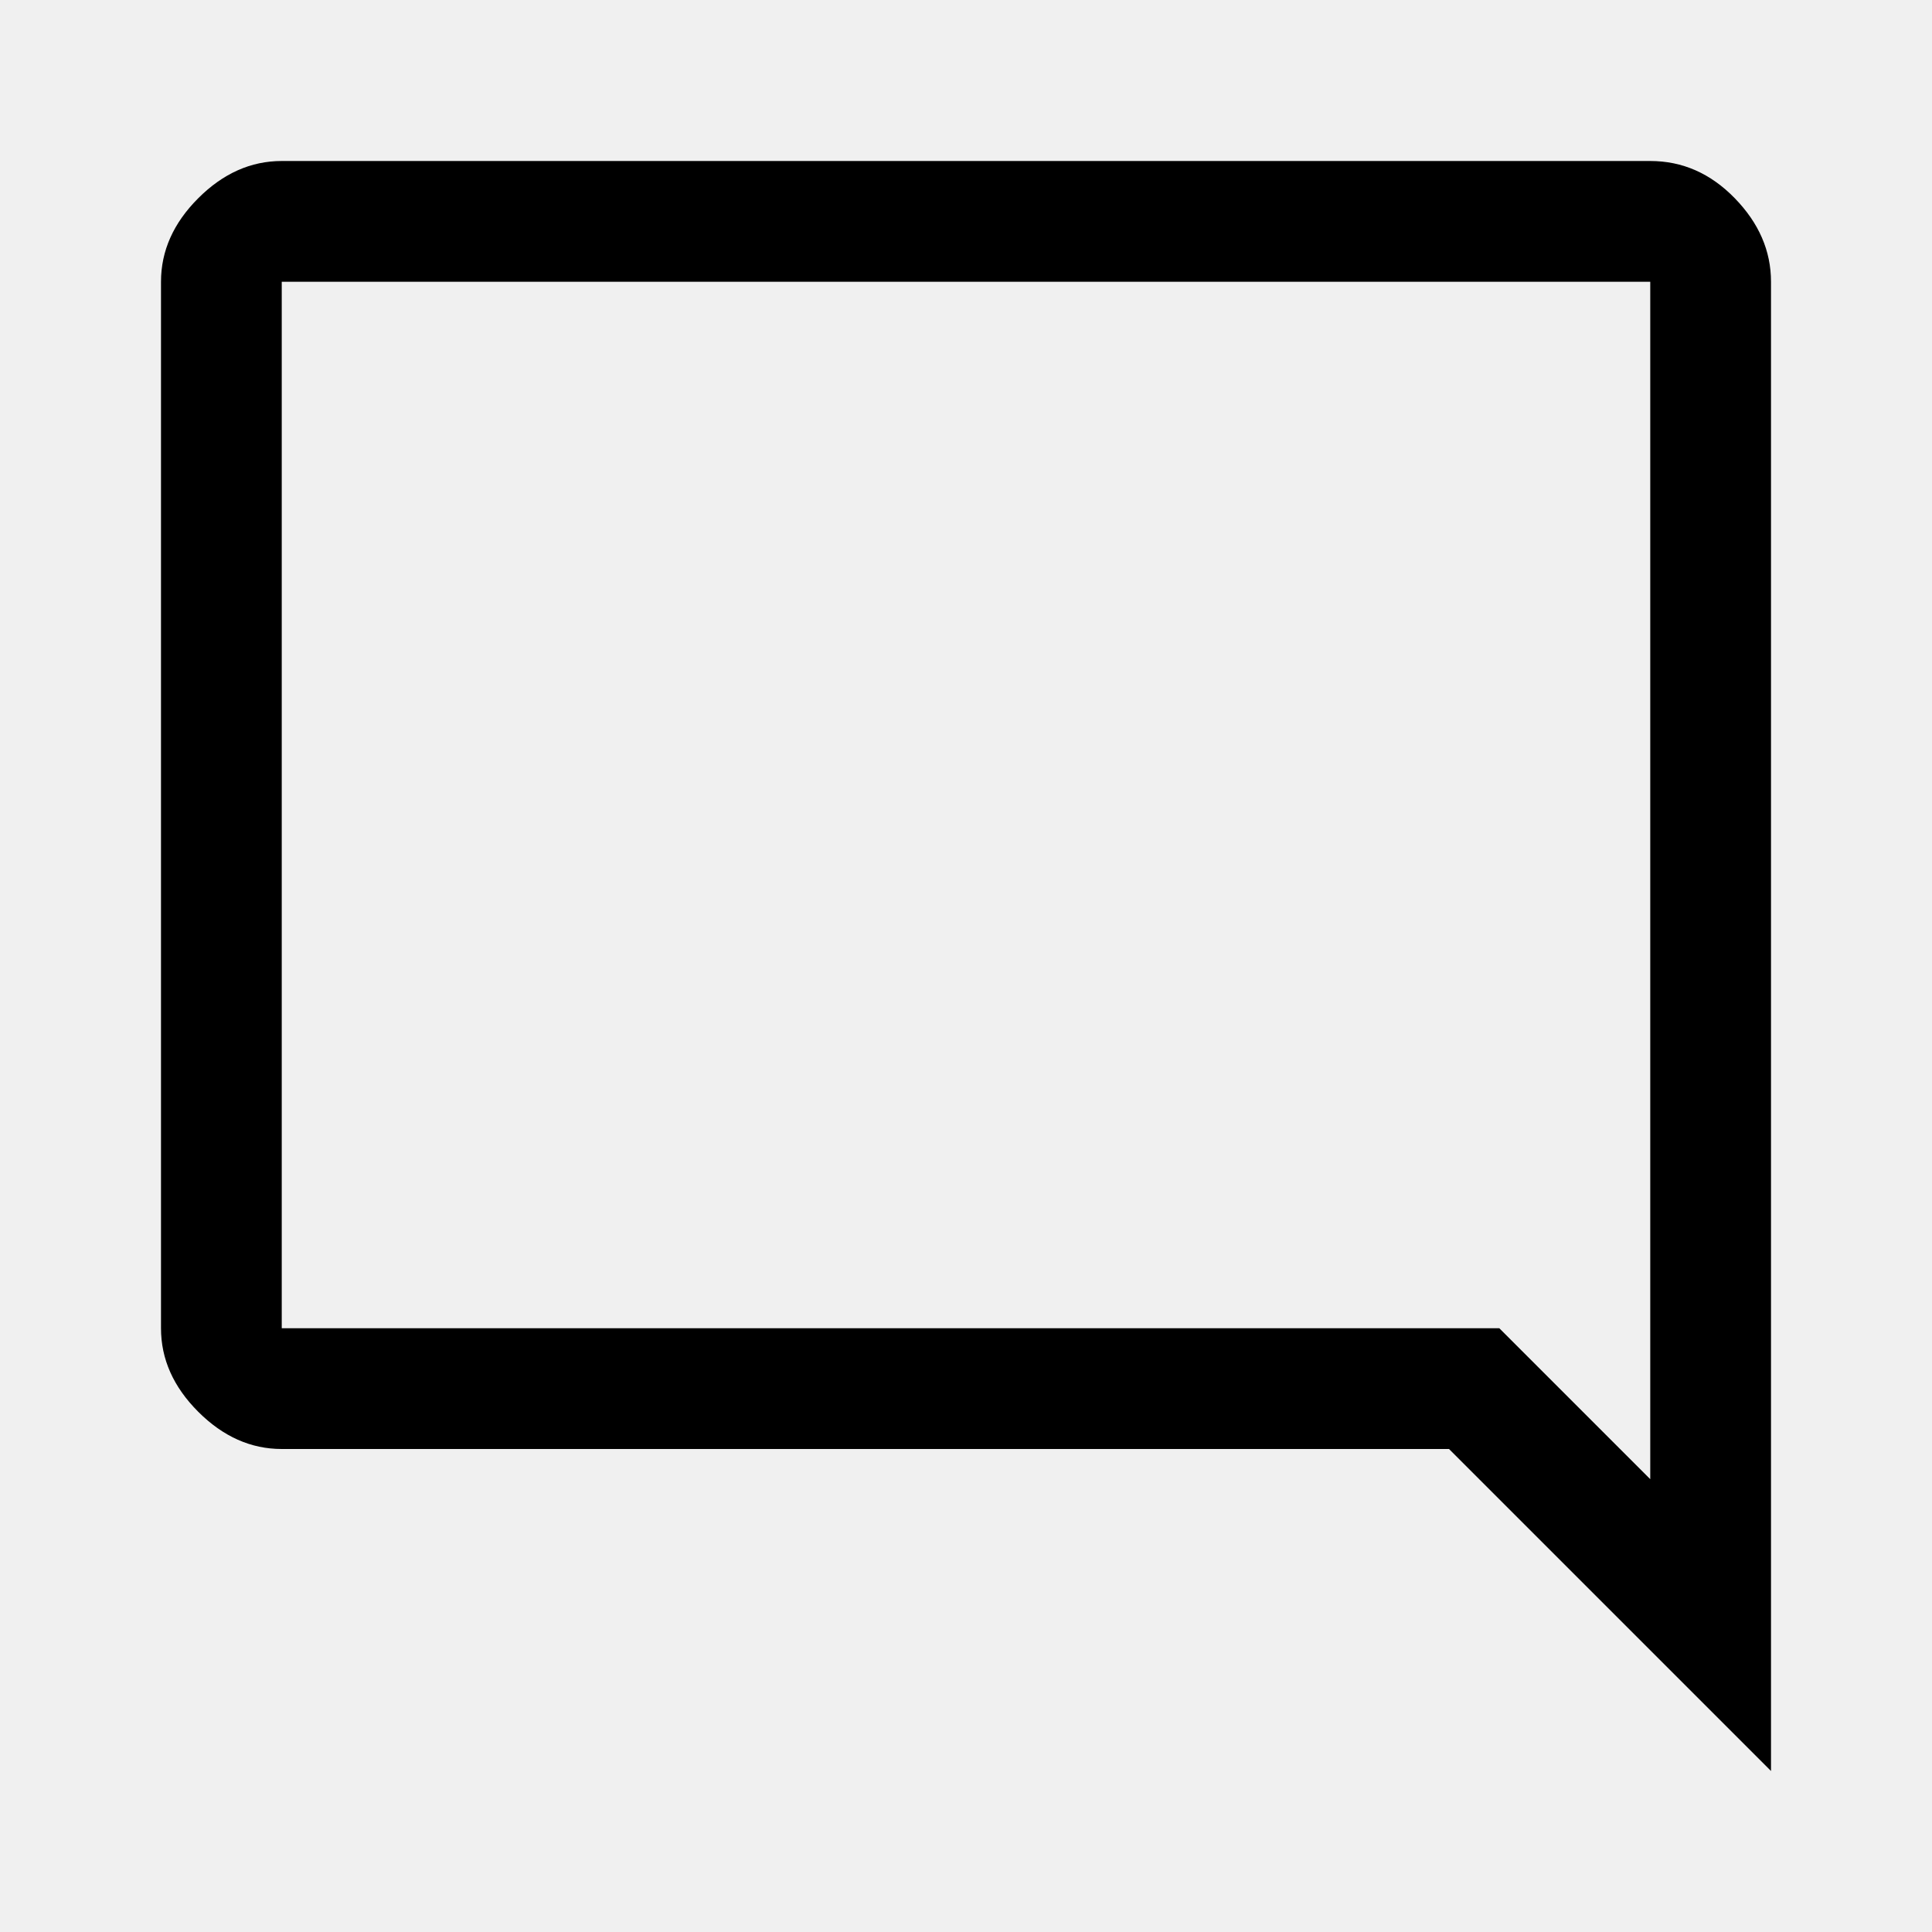
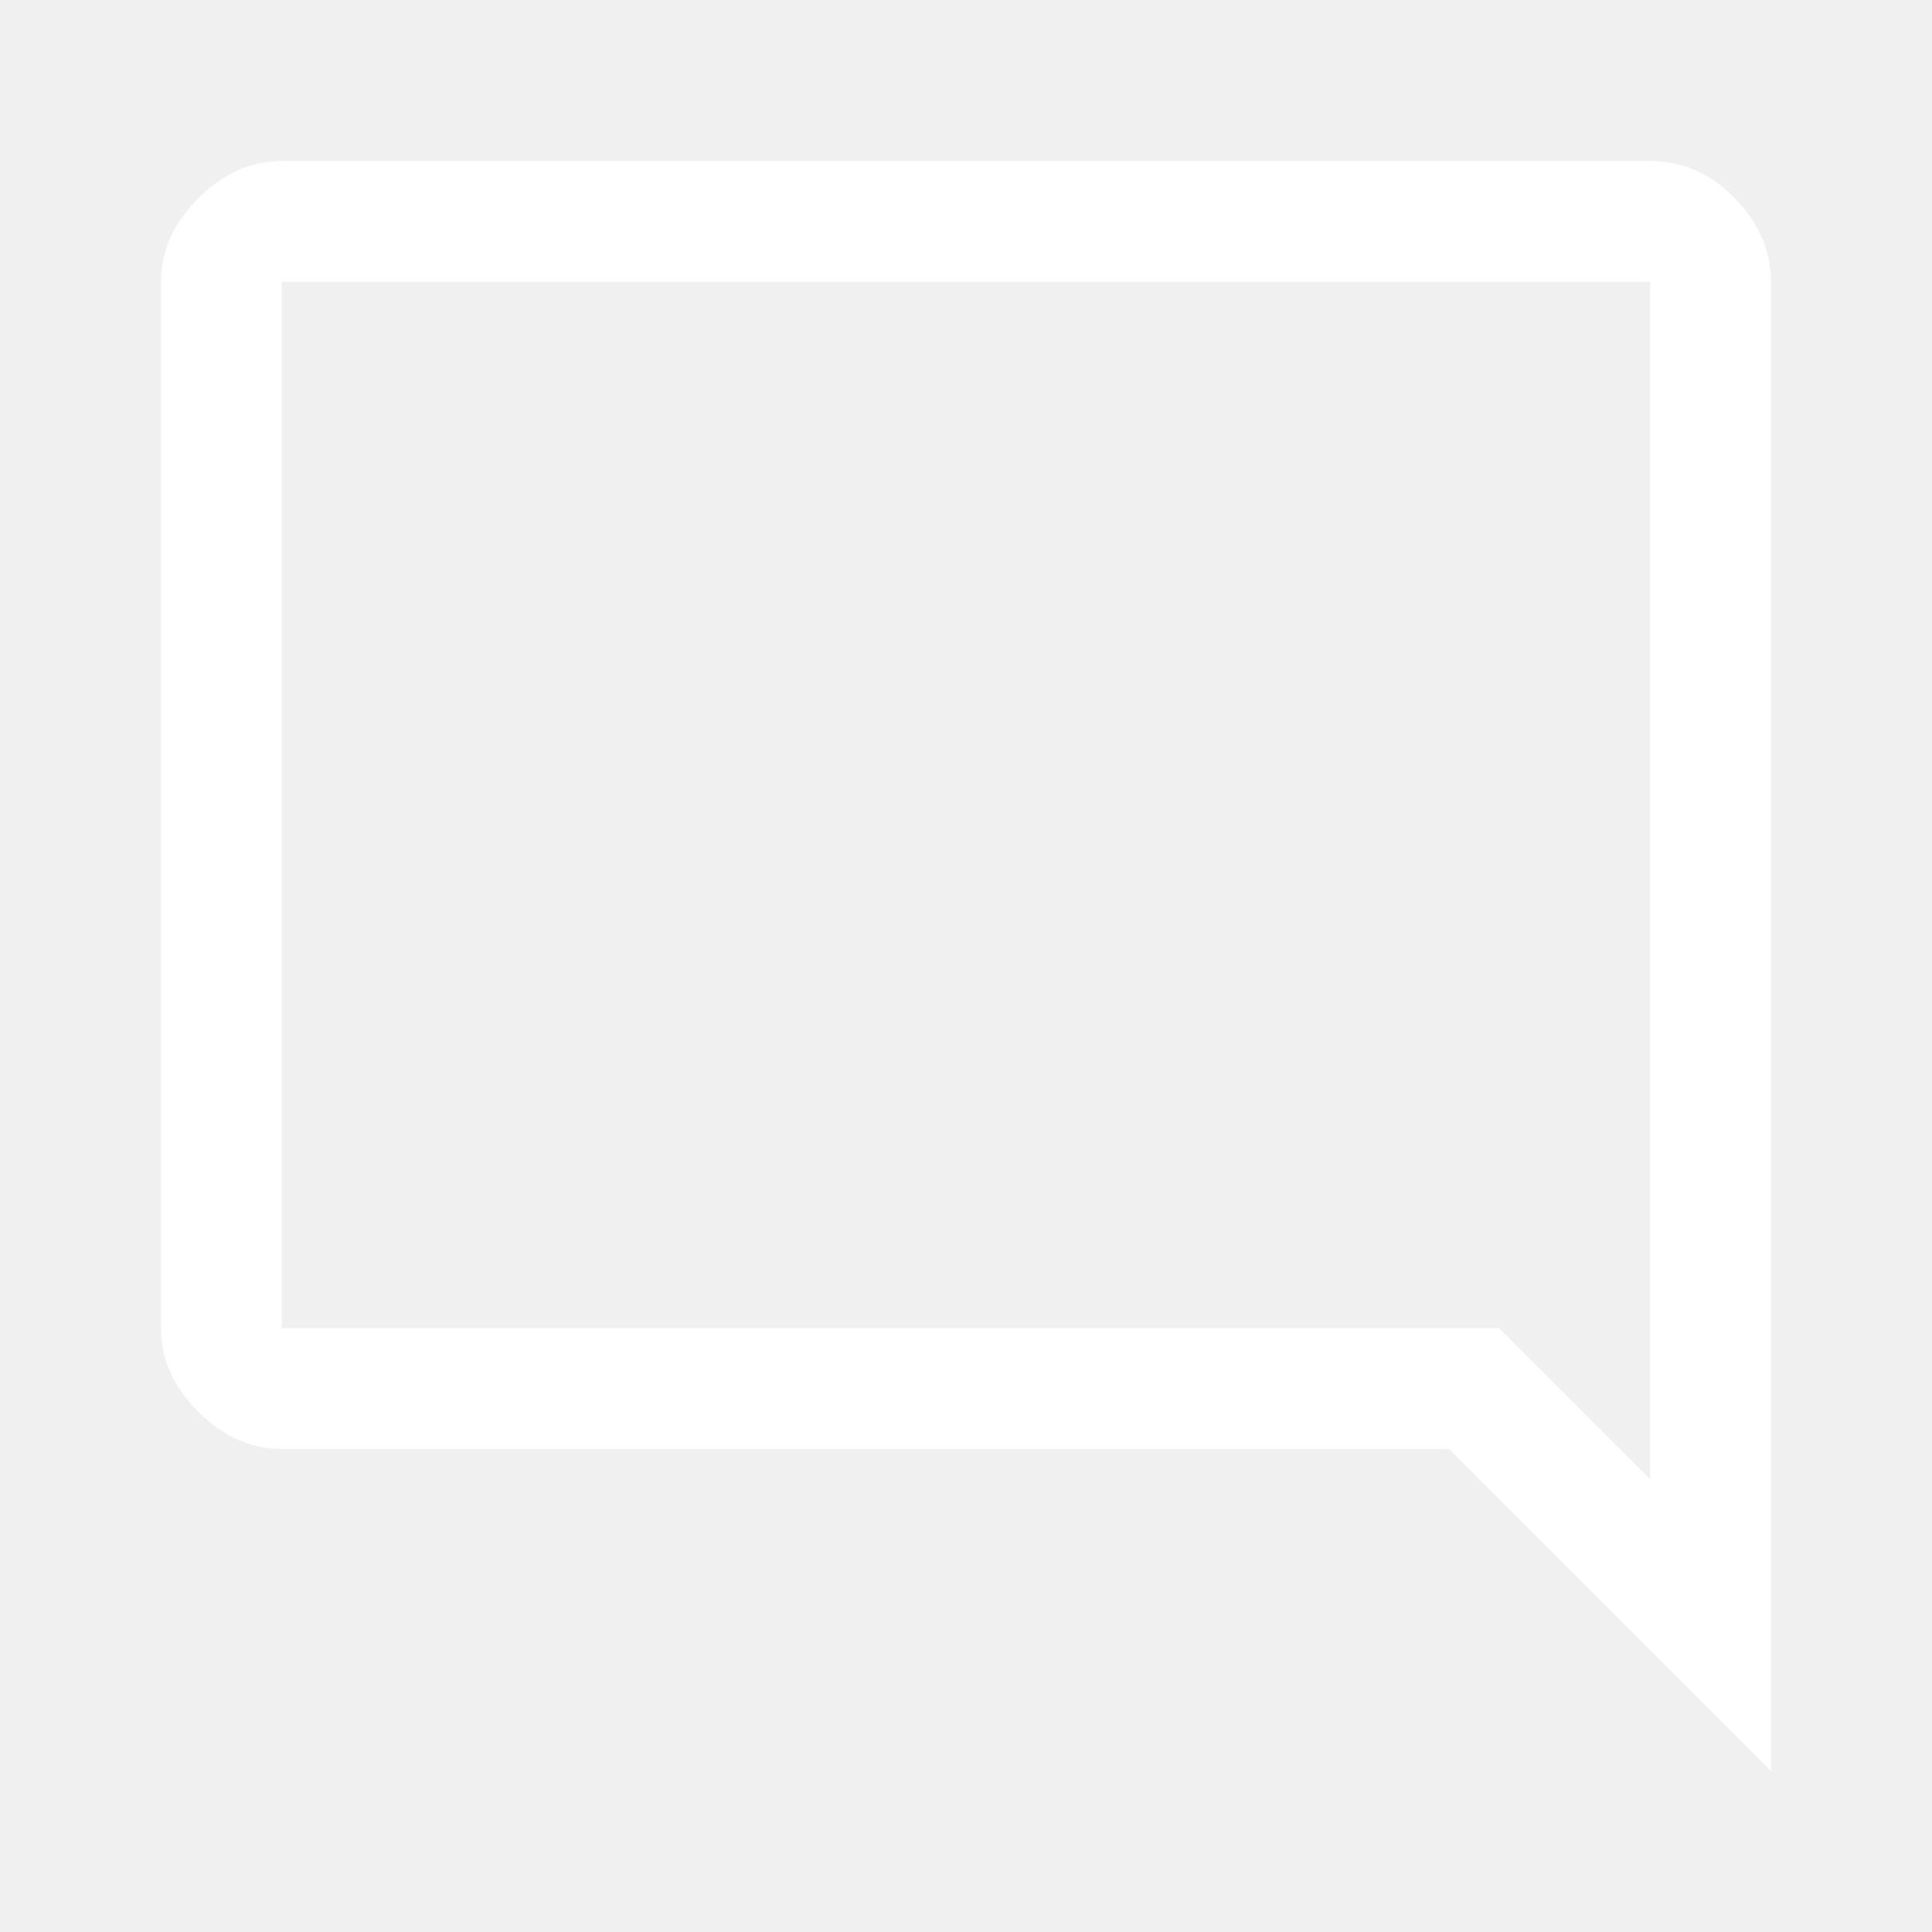
<svg xmlns="http://www.w3.org/2000/svg" height="48" width="48">
-   <path d="m44 44-8-8H7q-1.15 0-2.075-.925Q4 34.15 4 33V7q0-1.15.925-2.075Q5.85 4 7 4h34q1.2 0 2.1.925Q44 5.85 44 7ZM7 7v26h30.25L41 36.75V7H7Zm0 0v29.75V7Z" />
+   <path fill="white" d="m44 44-8-8H7q-1.15 0-2.075-.925Q4 34.15 4 33V7q0-1.15.925-2.075Q5.85 4 7 4h34q1.2 0 2.1.925Q44 5.85 44 7ZM7 7v26h30.25L41 36.75V7H7Zm0 0v29.75V7Z" />
</svg>
